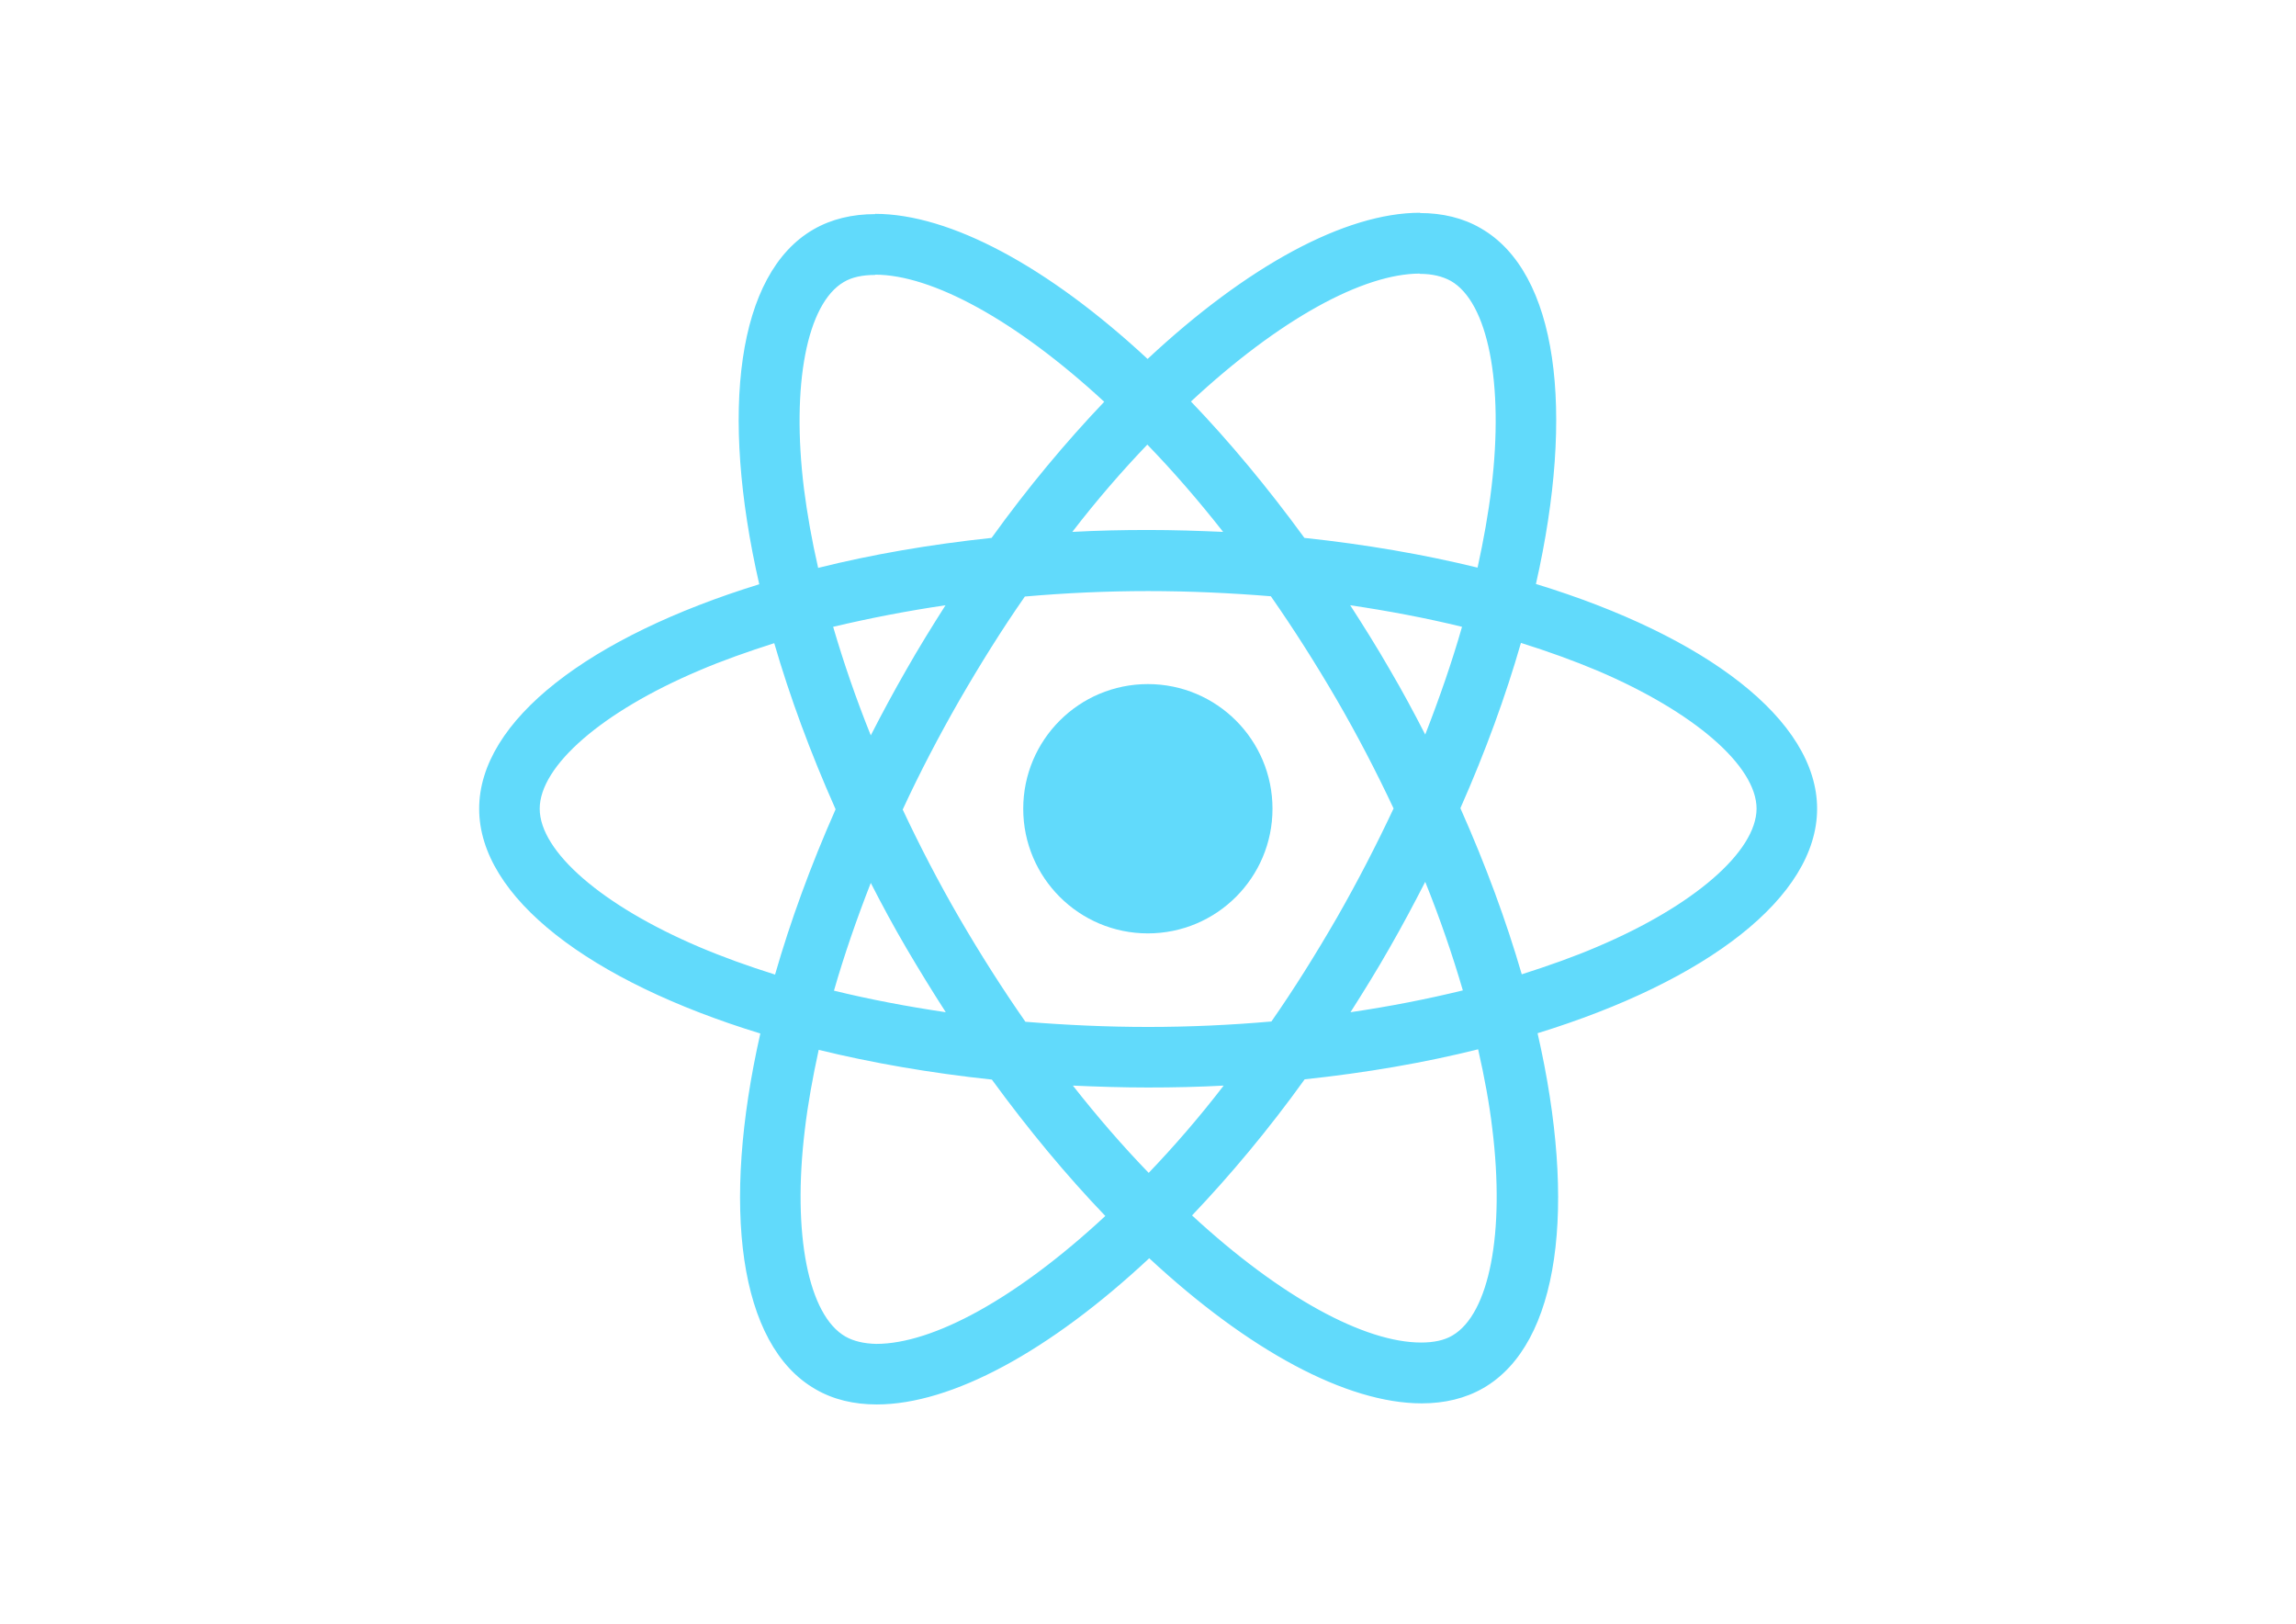
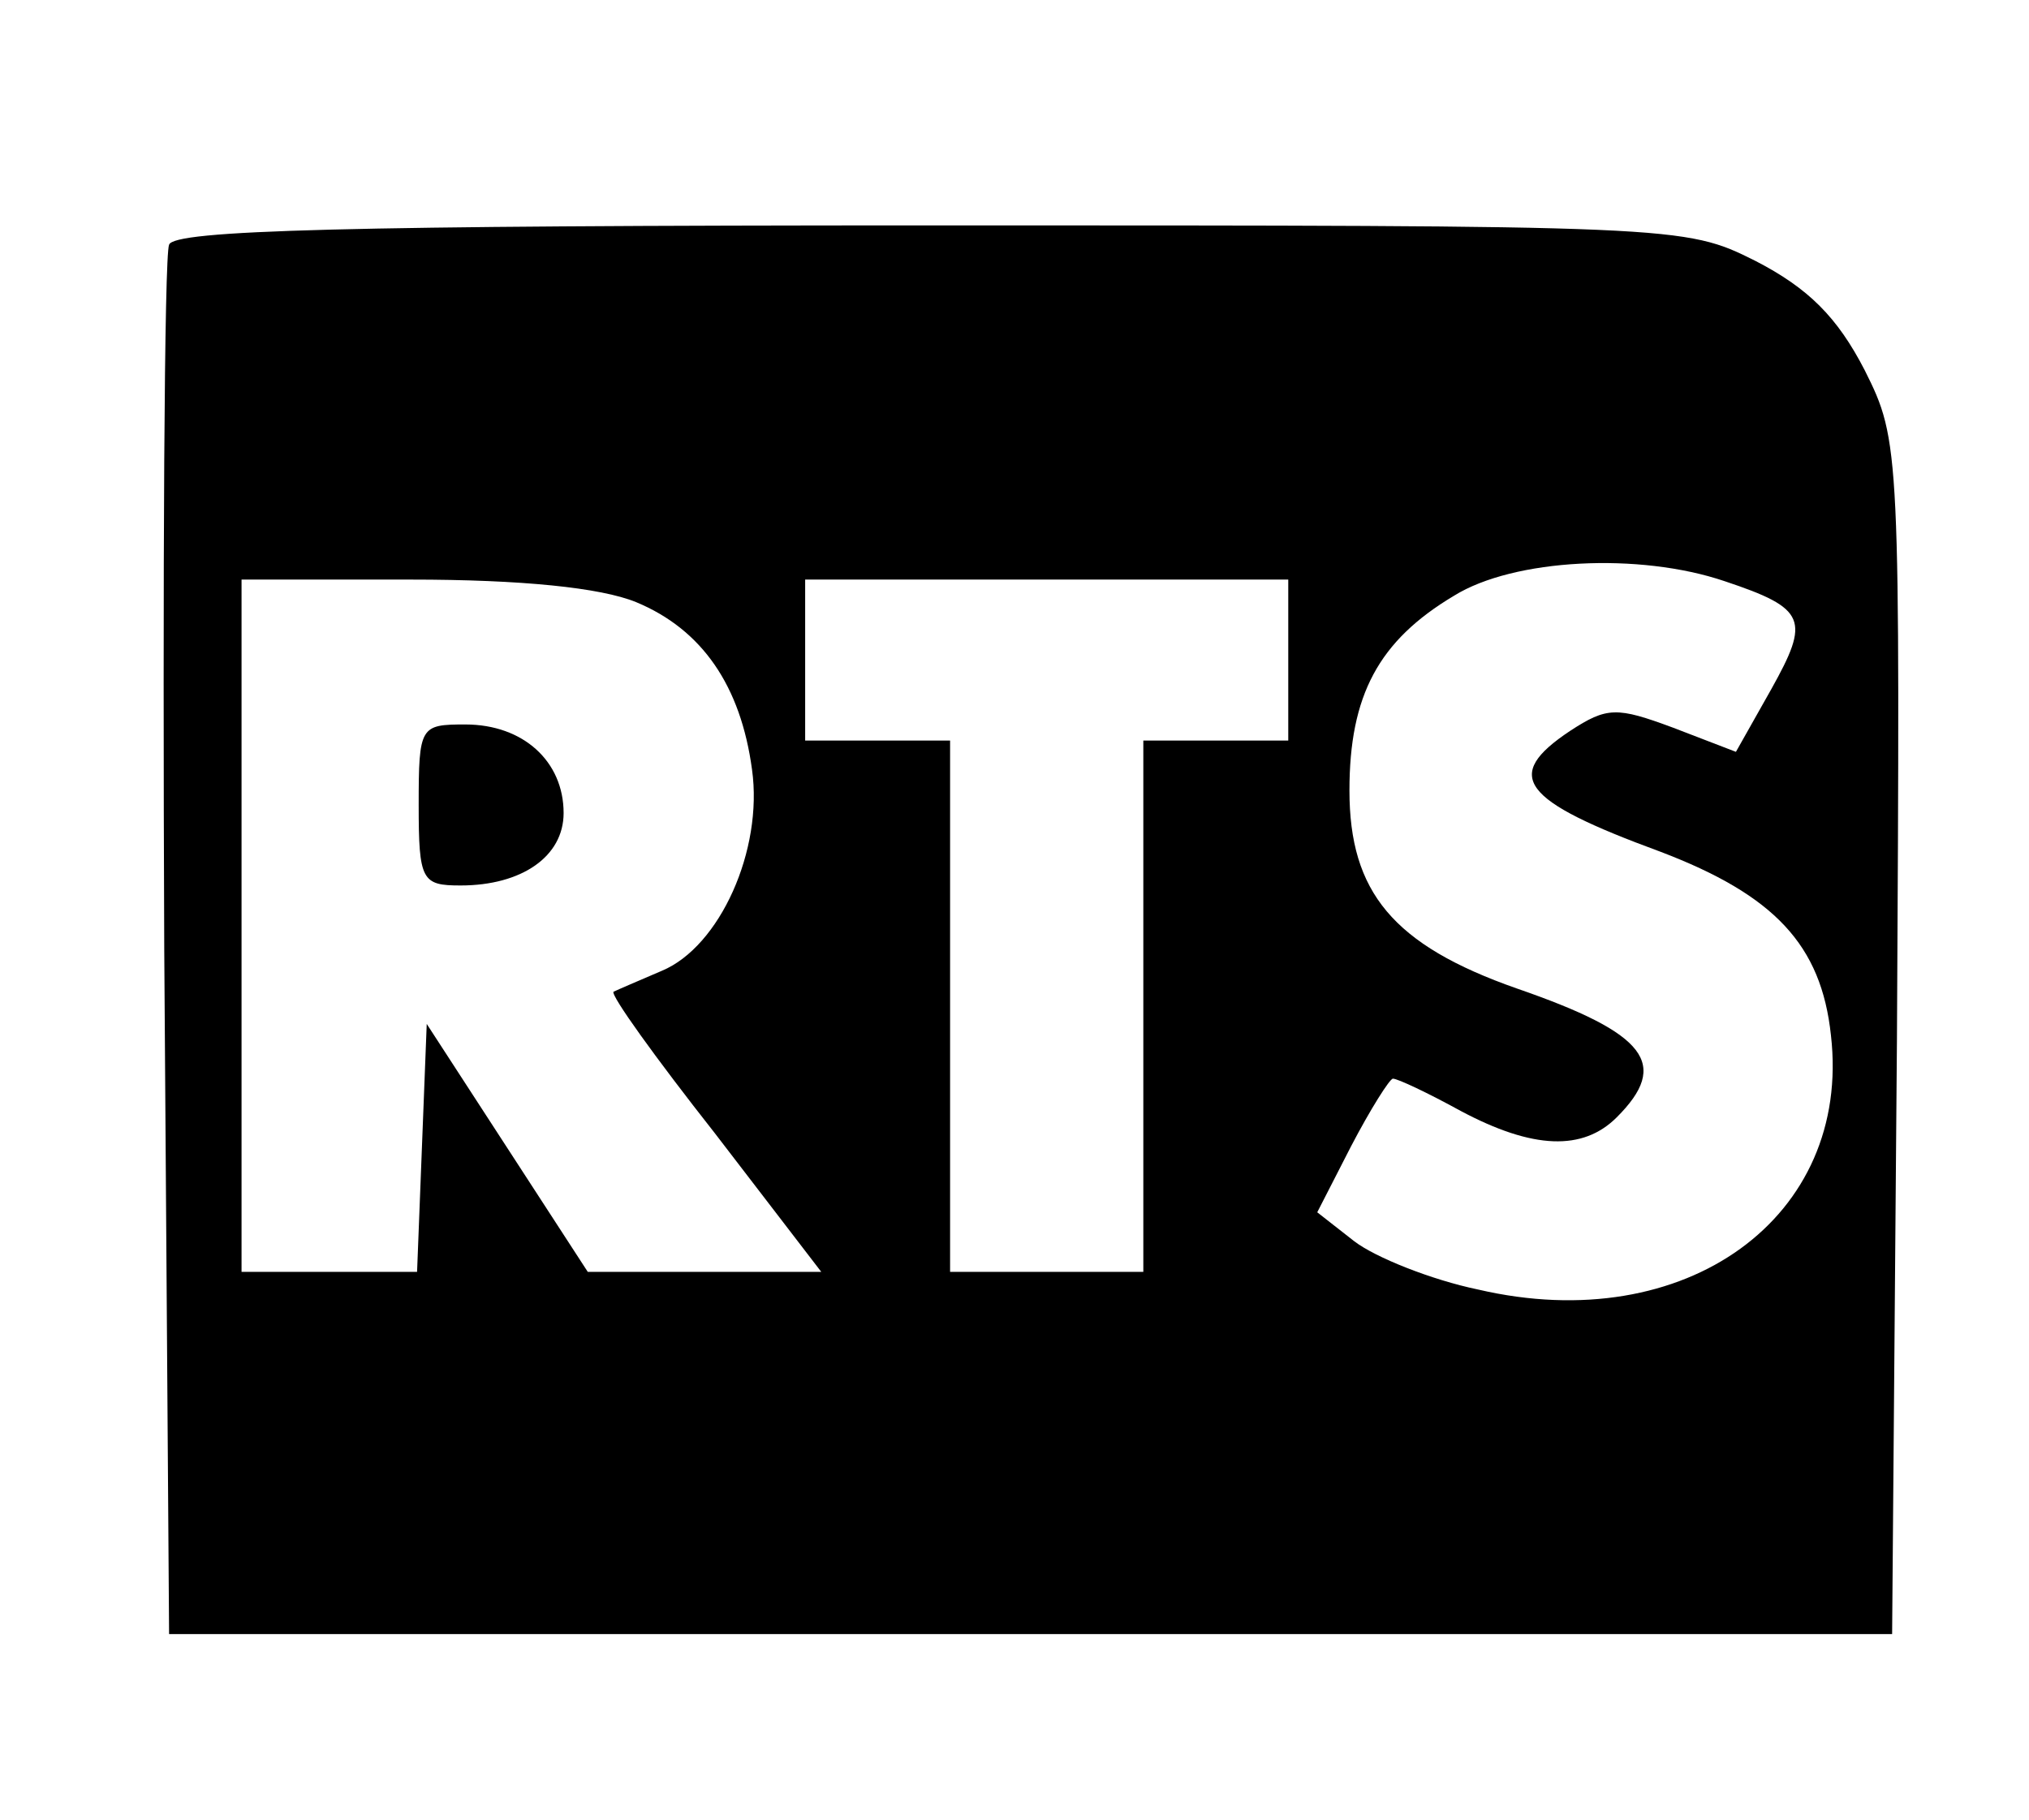
- <svg xmlns="http://www.w3.org/2000/svg" viewBox="0 0 841.9 595.3">
-   <g fill="#61DAFB">
-     <path d="M666.3 296.5c0-32.5-40.7-63.3-103.1-82.4 14.4-63.6 8-114.2-20.2-130.4-6.5-3.8-14.1-5.6-22.4-5.6v22.3c4.6 0 8.3.9 11.4 2.6 13.6 7.8 19.5 37.5 14.9 75.7-1.1 9.4-2.9 19.3-5.1 29.4-19.6-4.8-41-8.5-63.5-10.9-13.5-18.5-27.5-35.3-41.6-50 32.6-30.3 63.2-46.9 84-46.9V78c-27.5 0-63.5 19.6-99.9 53.6-36.4-33.8-72.4-53.2-99.9-53.2v22.3c20.7 0 51.4 16.5 84 46.6-14 14.7-28 31.4-41.3 49.9-22.6 2.4-44 6.1-63.6 11-2.3-10-4-19.7-5.2-29-4.7-38.2 1.1-67.9 14.6-75.8 3-1.8 6.9-2.6 11.5-2.6V78.5c-8.4 0-16 1.8-22.6 5.6-28.1 16.2-34.4 66.7-19.9 130.1-62.2 19.2-102.7 49.9-102.7 82.3 0 32.5 40.7 63.3 103.1 82.4-14.4 63.6-8 114.2 20.2 130.4 6.5 3.8 14.1 5.6 22.5 5.6 27.5 0 63.5-19.6 99.9-53.6 36.4 33.8 72.4 53.2 99.9 53.2 8.4 0 16-1.8 22.6-5.6 28.1-16.2 34.4-66.7 19.9-130.1 62-19.1 102.5-49.9 102.5-82.3zm-130.2-66.7c-3.7 12.9-8.3 26.2-13.5 39.5-4.1-8-8.4-16-13.1-24-4.6-8-9.5-15.8-14.4-23.4 14.2 2.1 27.9 4.7 41 7.9zm-45.8 106.5c-7.8 13.5-15.8 26.3-24.1 38.2-14.9 1.3-30 2-45.2 2-15.1 0-30.2-.7-45-1.9-8.3-11.9-16.4-24.6-24.2-38-7.6-13.1-14.5-26.4-20.8-39.8 6.2-13.4 13.2-26.8 20.7-39.9 7.8-13.5 15.8-26.3 24.1-38.2 14.9-1.3 30-2 45.2-2 15.1 0 30.2.7 45 1.9 8.3 11.9 16.4 24.6 24.2 38 7.6 13.1 14.5 26.4 20.8 39.8-6.3 13.4-13.2 26.8-20.7 39.9zm32.3-13c5.4 13.4 10 26.8 13.8 39.8-13.1 3.2-26.9 5.9-41.2 8 4.9-7.7 9.8-15.6 14.4-23.7 4.6-8 8.9-16.1 13-24.1zM421.2 430c-9.3-9.6-18.6-20.3-27.8-32 9 .4 18.2.7 27.5.7 9.4 0 18.7-.2 27.8-.7-9 11.7-18.3 22.4-27.5 32zm-74.4-58.9c-14.2-2.1-27.9-4.7-41-7.9 3.7-12.9 8.3-26.2 13.5-39.5 4.1 8 8.4 16 13.1 24 4.7 8 9.5 15.8 14.4 23.4zM420.7 163c9.3 9.6 18.6 20.3 27.8 32-9-.4-18.2-.7-27.5-.7-9.4 0-18.7.2-27.8.7 9-11.7 18.3-22.4 27.5-32zm-74 58.9c-4.9 7.7-9.8 15.6-14.4 23.7-4.6 8-8.9 16-13 24-5.4-13.4-10-26.8-13.8-39.8 13.1-3.1 26.9-5.8 41.2-7.9zm-90.5 125.2c-35.4-15.1-58.3-34.9-58.3-50.6 0-15.7 22.9-35.6 58.3-50.6 8.6-3.7 18-7 27.7-10.1 5.7 19.6 13.2 40 22.5 60.9-9.2 20.8-16.6 41.1-22.2 60.6-9.9-3.1-19.3-6.5-28-10.2zM310 490c-13.6-7.8-19.5-37.5-14.9-75.7 1.1-9.4 2.9-19.3 5.1-29.4 19.6 4.8 41 8.5 63.5 10.9 13.5 18.5 27.5 35.3 41.6 50-32.6 30.3-63.2 46.9-84 46.9-4.5-.1-8.3-1-11.3-2.7zm237.2-76.2c4.7 38.2-1.1 67.9-14.6 75.8-3 1.8-6.9 2.6-11.5 2.6-20.7 0-51.4-16.5-84-46.6 14-14.7 28-31.4 41.3-49.9 22.6-2.4 44-6.1 63.6-11 2.3 10.1 4.1 19.8 5.2 29.1zm38.5-66.7c-8.6 3.7-18 7-27.7 10.1-5.7-19.6-13.2-40-22.5-60.9 9.2-20.8 16.6-41.1 22.2-60.6 9.9 3.1 19.3 6.5 28.1 10.2 35.4 15.1 58.3 34.9 58.3 50.6-.1 15.7-23 35.6-58.4 50.6zM320.8 78.4z" />
-     <circle cx="420.9" cy="296.5" r="45.7" />
-     <path d="M520.5 78.1z" />
+ <svg xmlns="http://www.w3.org/2000/svg" version="1.0" width="126pt" height="113pt" viewBox="0 0 126 113" preserveAspectRatio="xMidYMid meet">
+   <g transform="translate(0,113) scale(0.1,-0.1)" fill="#000000" stroke="none">
+     <path d="M105 978 c-3 -7 -4 -204 -3 -438 l3 -425 535 0 535 0 3 370 c2 367 2 371 -20 415 -17 33 -35 51 -68 68 -44 22 -47 22 -512 22 -366 0 -470 -3 -473 -12z m966 -209 c51 -17 53 -24 29 -67 l-22 -39 -39 15 c-35 13 -41 13 -64 -2 -42 -28 -31 -43 56 -75 71 -27 100 -58 106 -114 13 -113 -90 -188 -219 -158 -29 6 -64 20 -77 30 l-23 18 21 41 c12 23 24 42 26 42 3 0 22 -9 42 -20 45 -24 76 -25 97 -4 33 33 19 52 -62 80 -77 27 -104 60 -104 123 0 59 18 93 65 121 37 23 115 27 168 9z m-676 -13 c41 -17 65 -52 72 -104 7 -50 -20 -110 -56 -125 -14 -6 -28 -12 -30 -13 -2 -2 26 -41 63 -88 l66 -86 -73 0 -72 0 -50 77 -50 77 -3 -77 -3 -77 -54 0 -55 0 0 215 0 215 105 0 c69 0 118 -5 140 -14z m405 -36 l0 -50 -45 0 -45 0 0 -165 0 -165 -60 0 -60 0 0 165 0 165 -45 0 -45 0 0 50 0 50 150 0 150 0 0 -50z" />
+     <path d="M260 630 c0 -47 2 -50 26 -50 38 0 64 18 64 45 0 32 -25 55 -61 55 -28 0 -29 -1 -29 -50z" />
  </g>
</svg>
